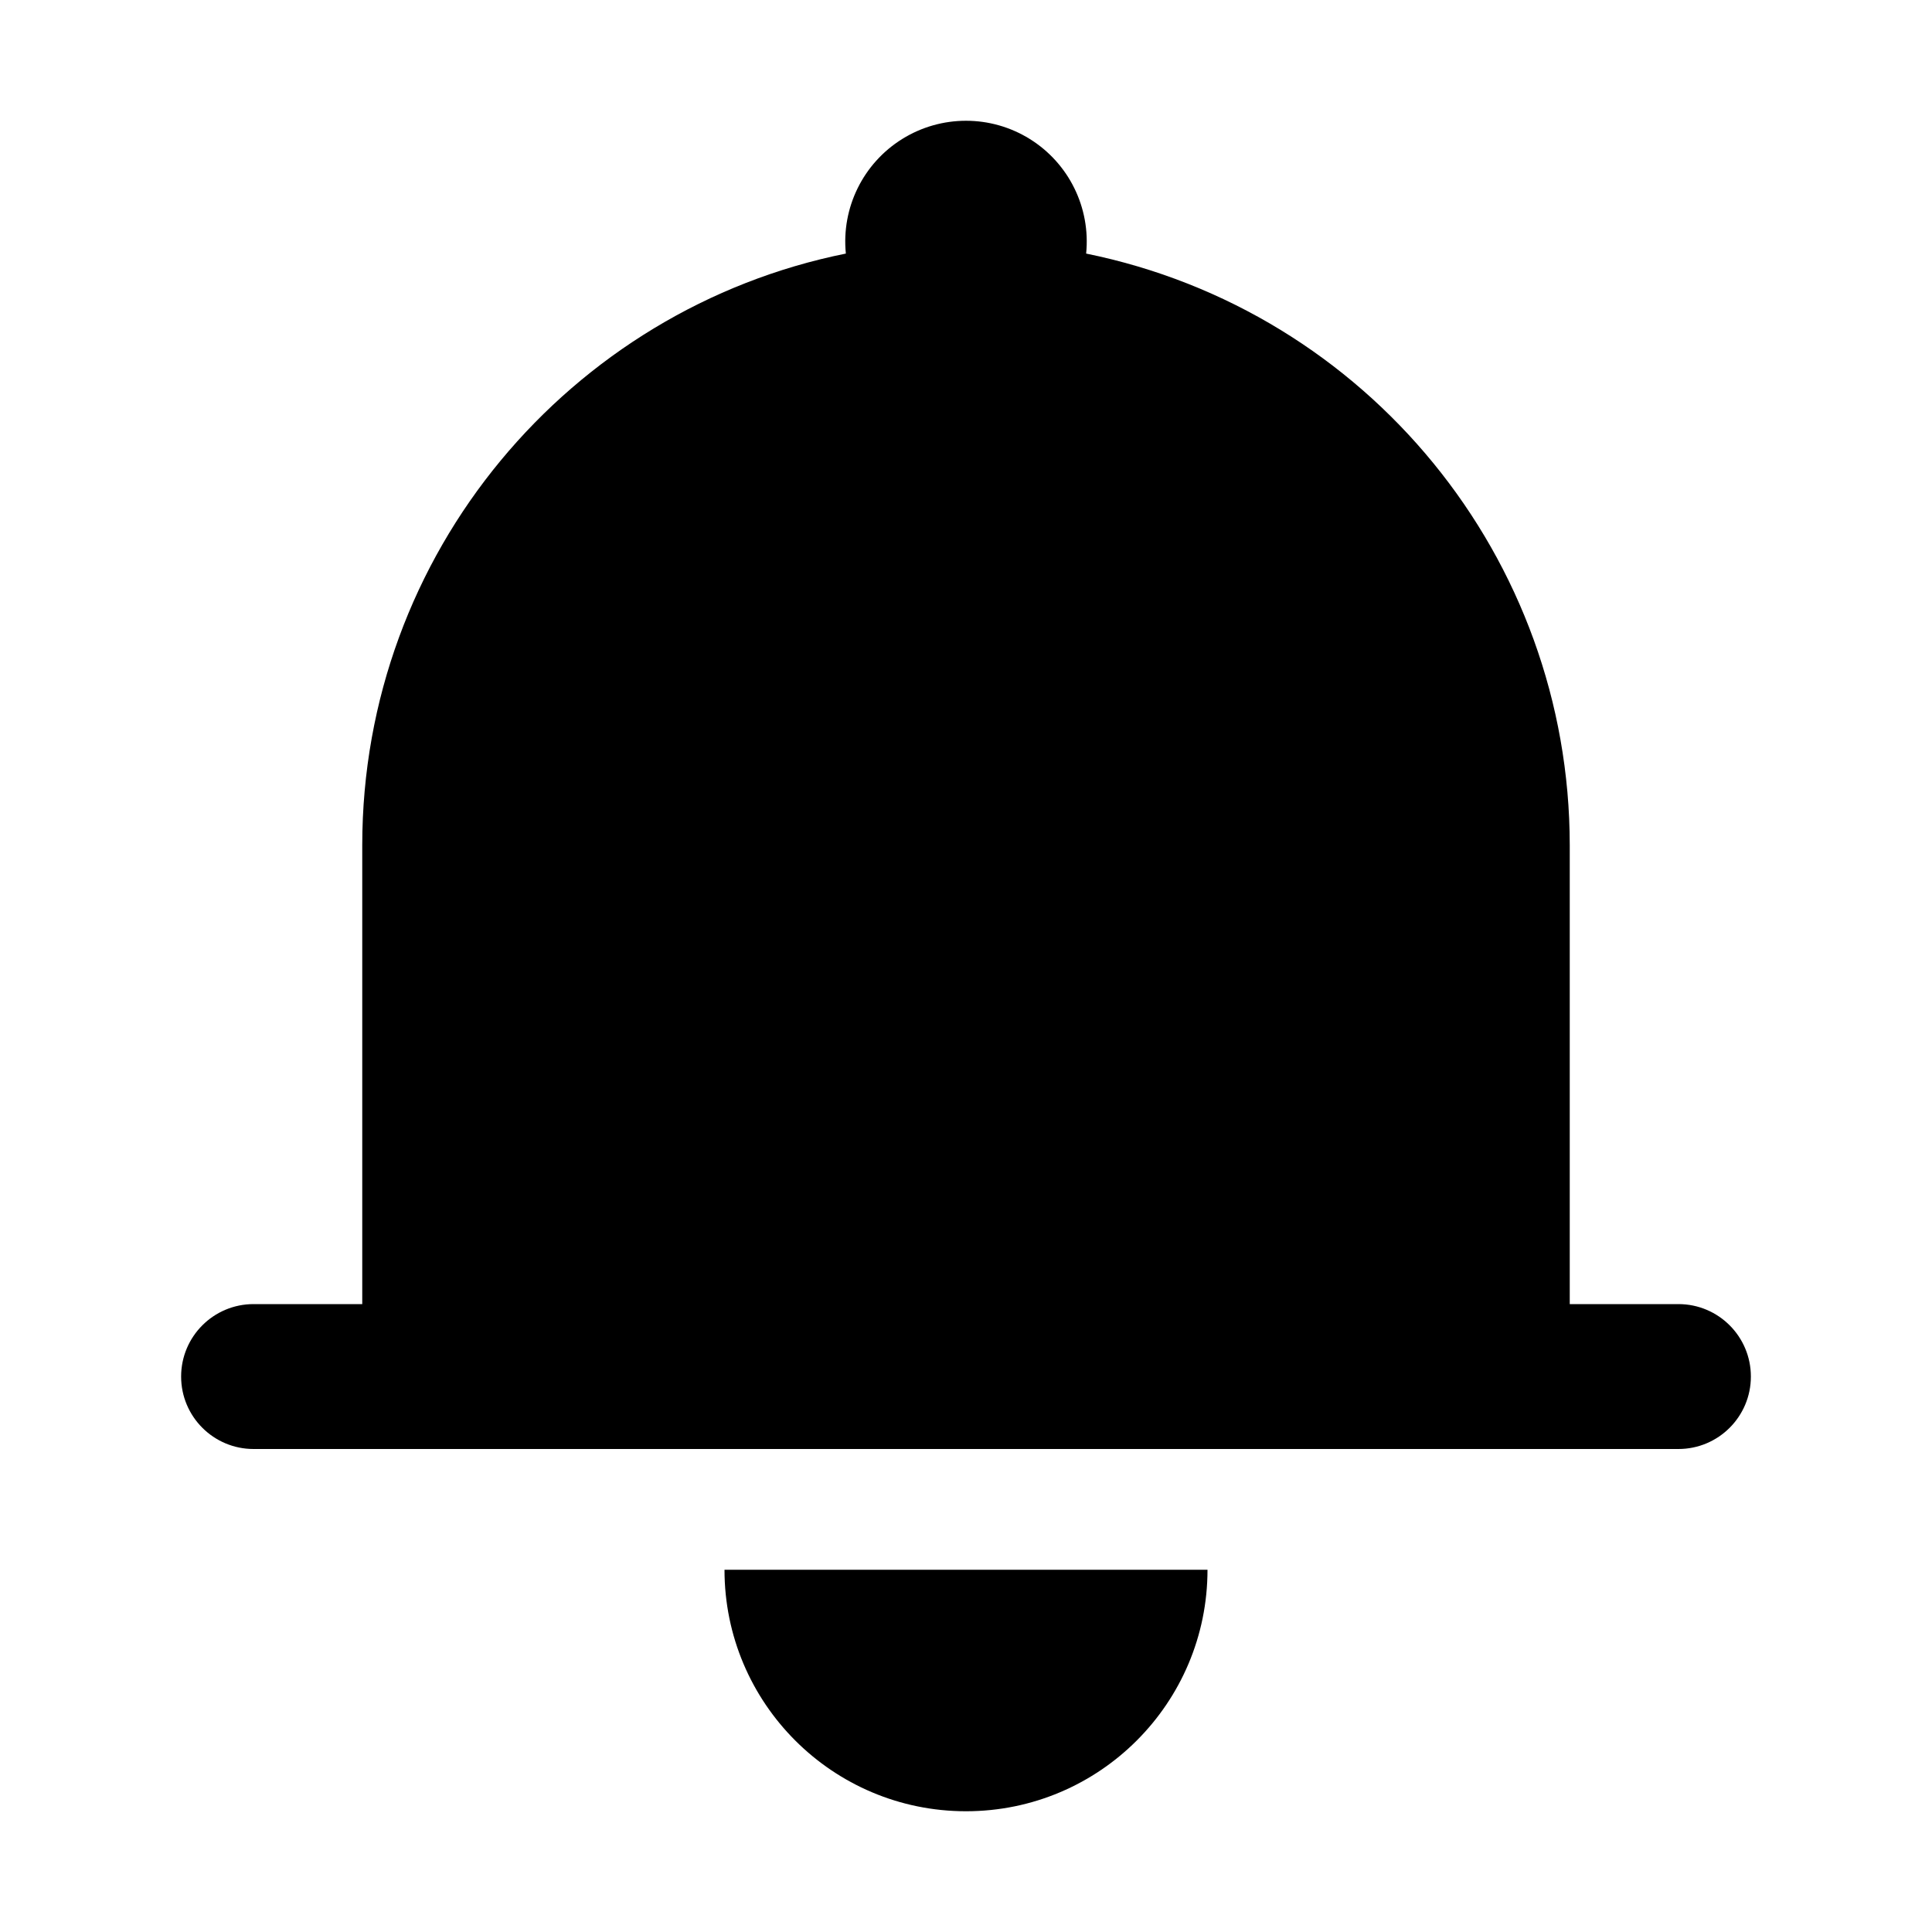
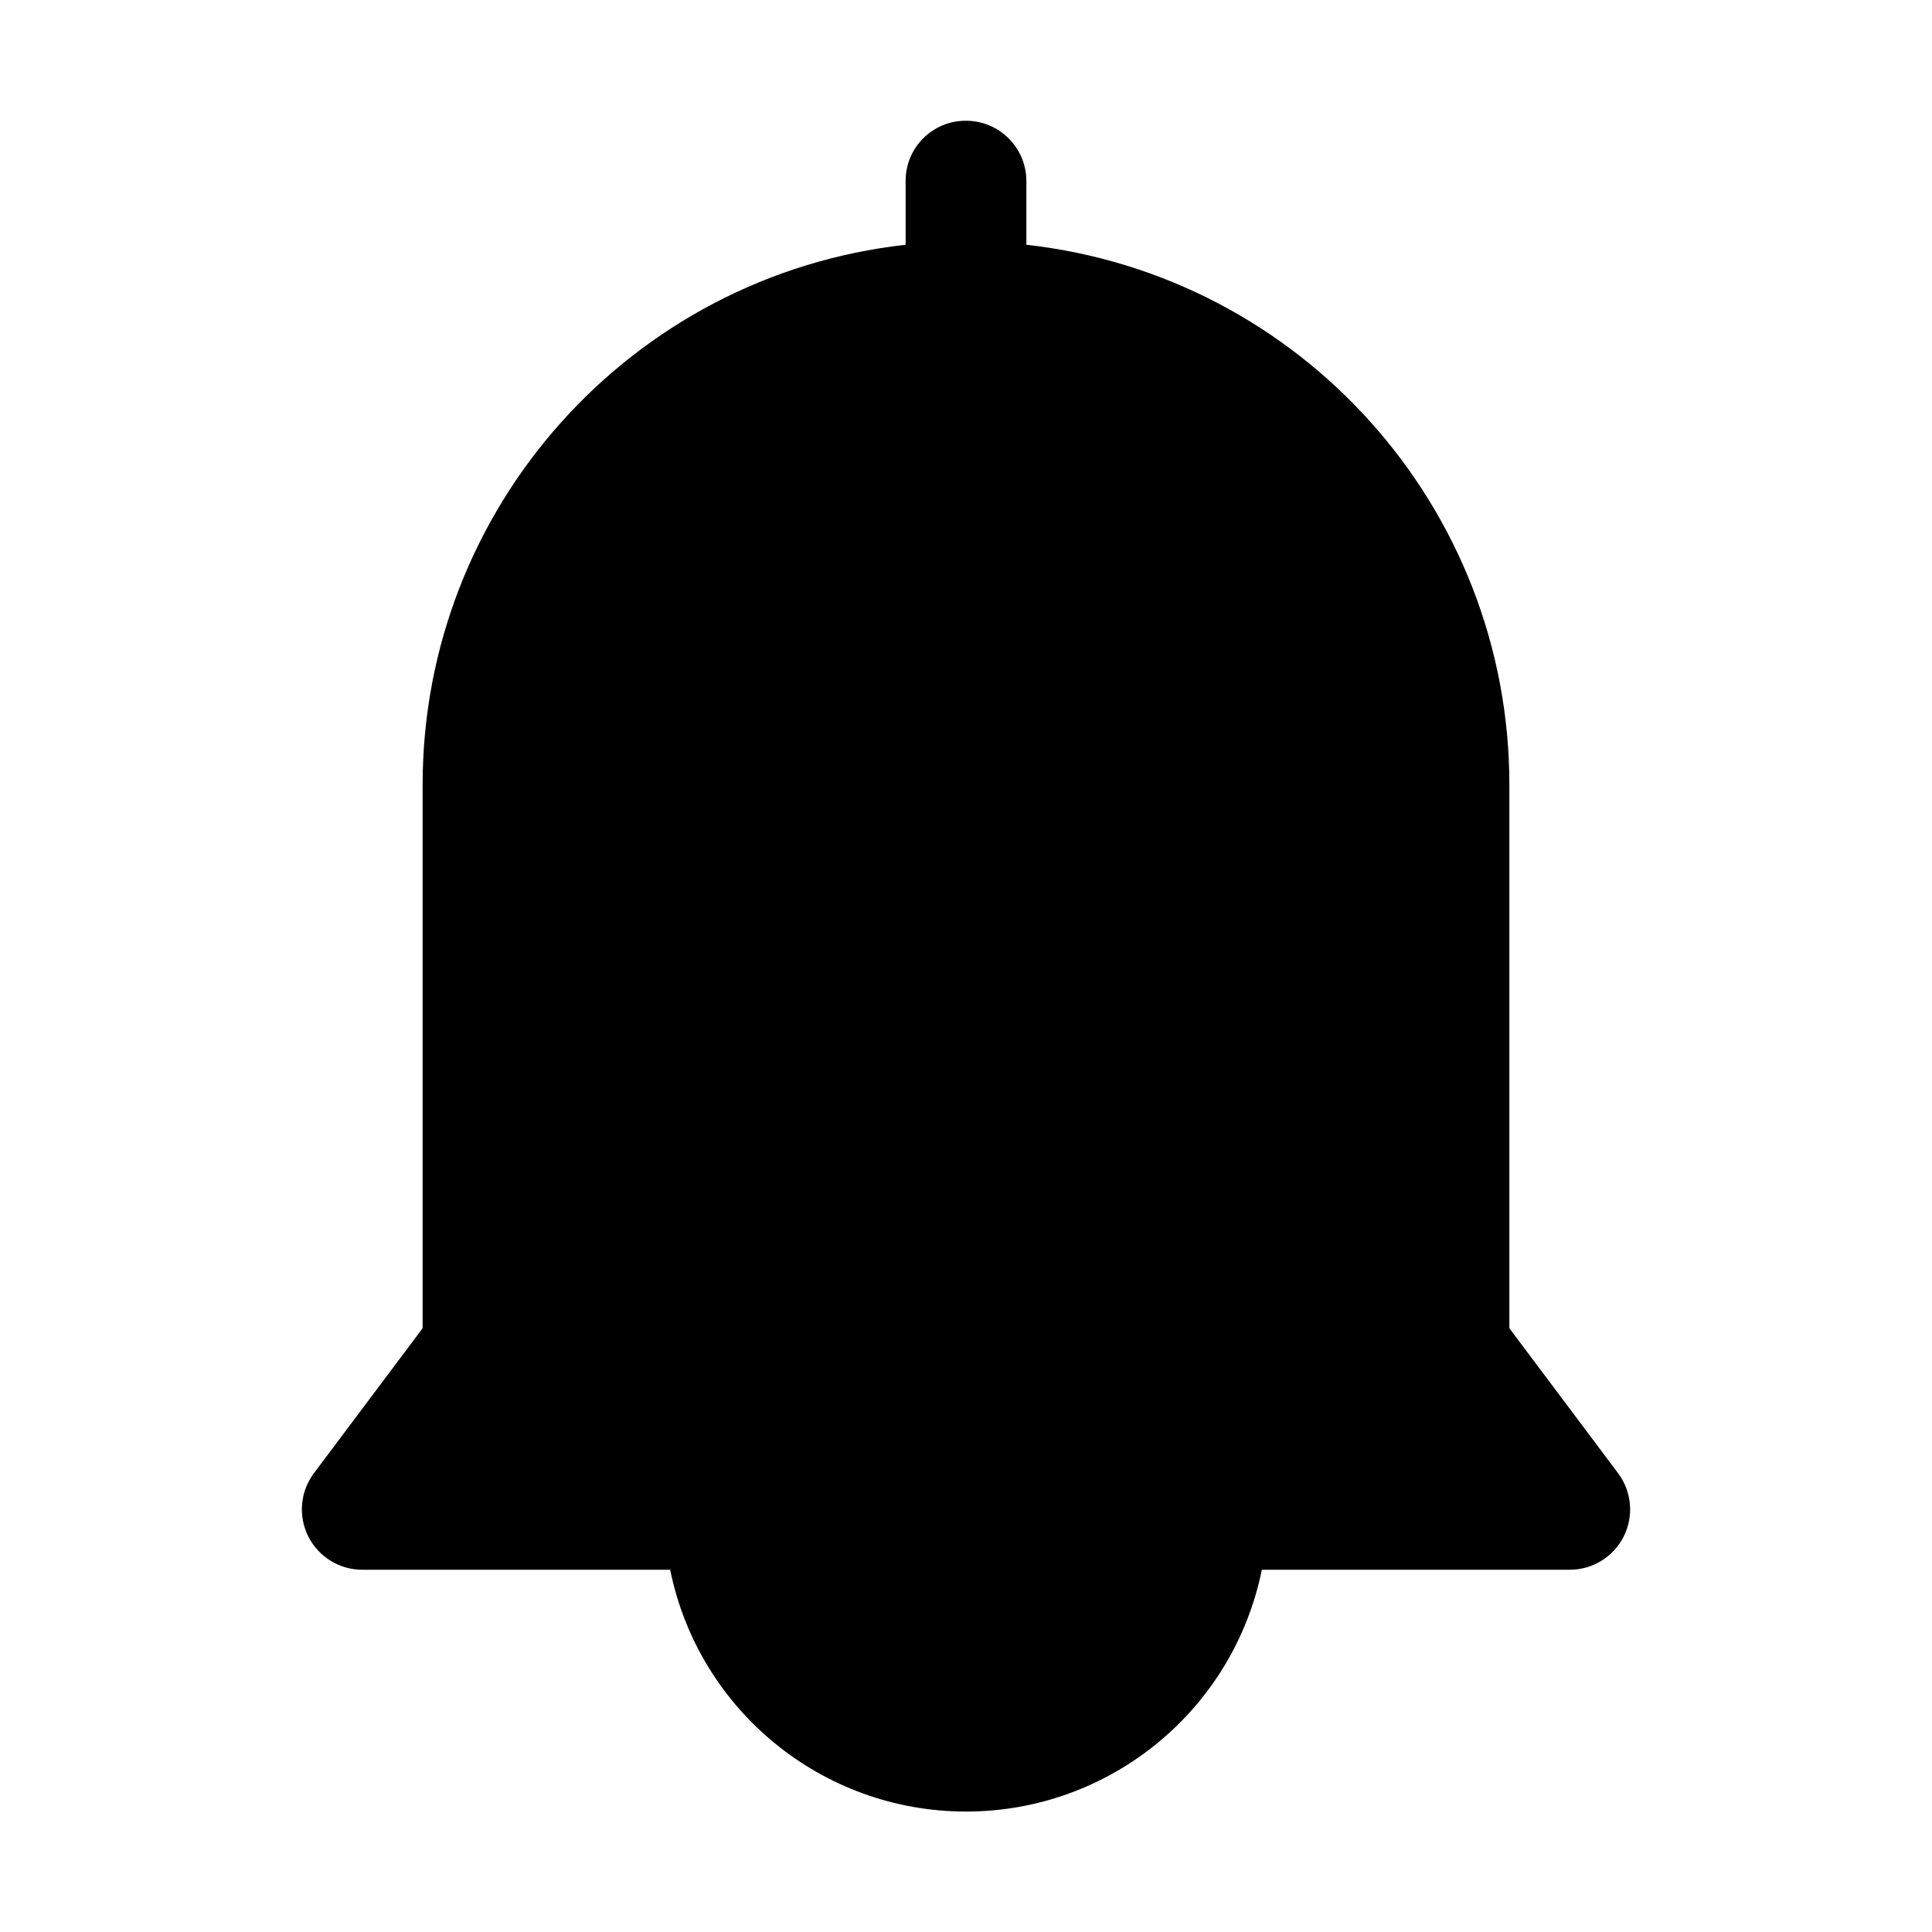
- <svg xmlns="http://www.w3.org/2000/svg" viewBox="0 0 1024 1024">
-   <path fill="currentColor" d="M640 832a128 128 0 0 1-256 0zm192-64H134.4a38.4 38.4 0 0 1 0-76.8H192V448c0-154.88 110.08-284.16 256.32-313.6a64 64 0 1 1 127.36 0A320.13 320.13 0 0 1 832 448v243.2h57.6a38.4 38.4 0 0 1 0 76.8z" />
+ <svg xmlns="http://www.w3.org/2000/svg" viewBox="0 0 16 16">
+   <path fill="currentColor" d="M8.5 2.027v-.533A.5.5 0 0 0 7.996 1a.497.497 0 0 0-.496.494v.533a4.5 4.5 0 0 0-4 4.473V11l-.9 1.2a.5.5 0 0 0 .4.8h2.55a2.5 2.5 0 0 0 4.9 0H13a.5.5 0 0 0 .4-.8l-.9-1.2V6.5a4.5 4.5 0 0 0-4-4.473" />
</svg>
